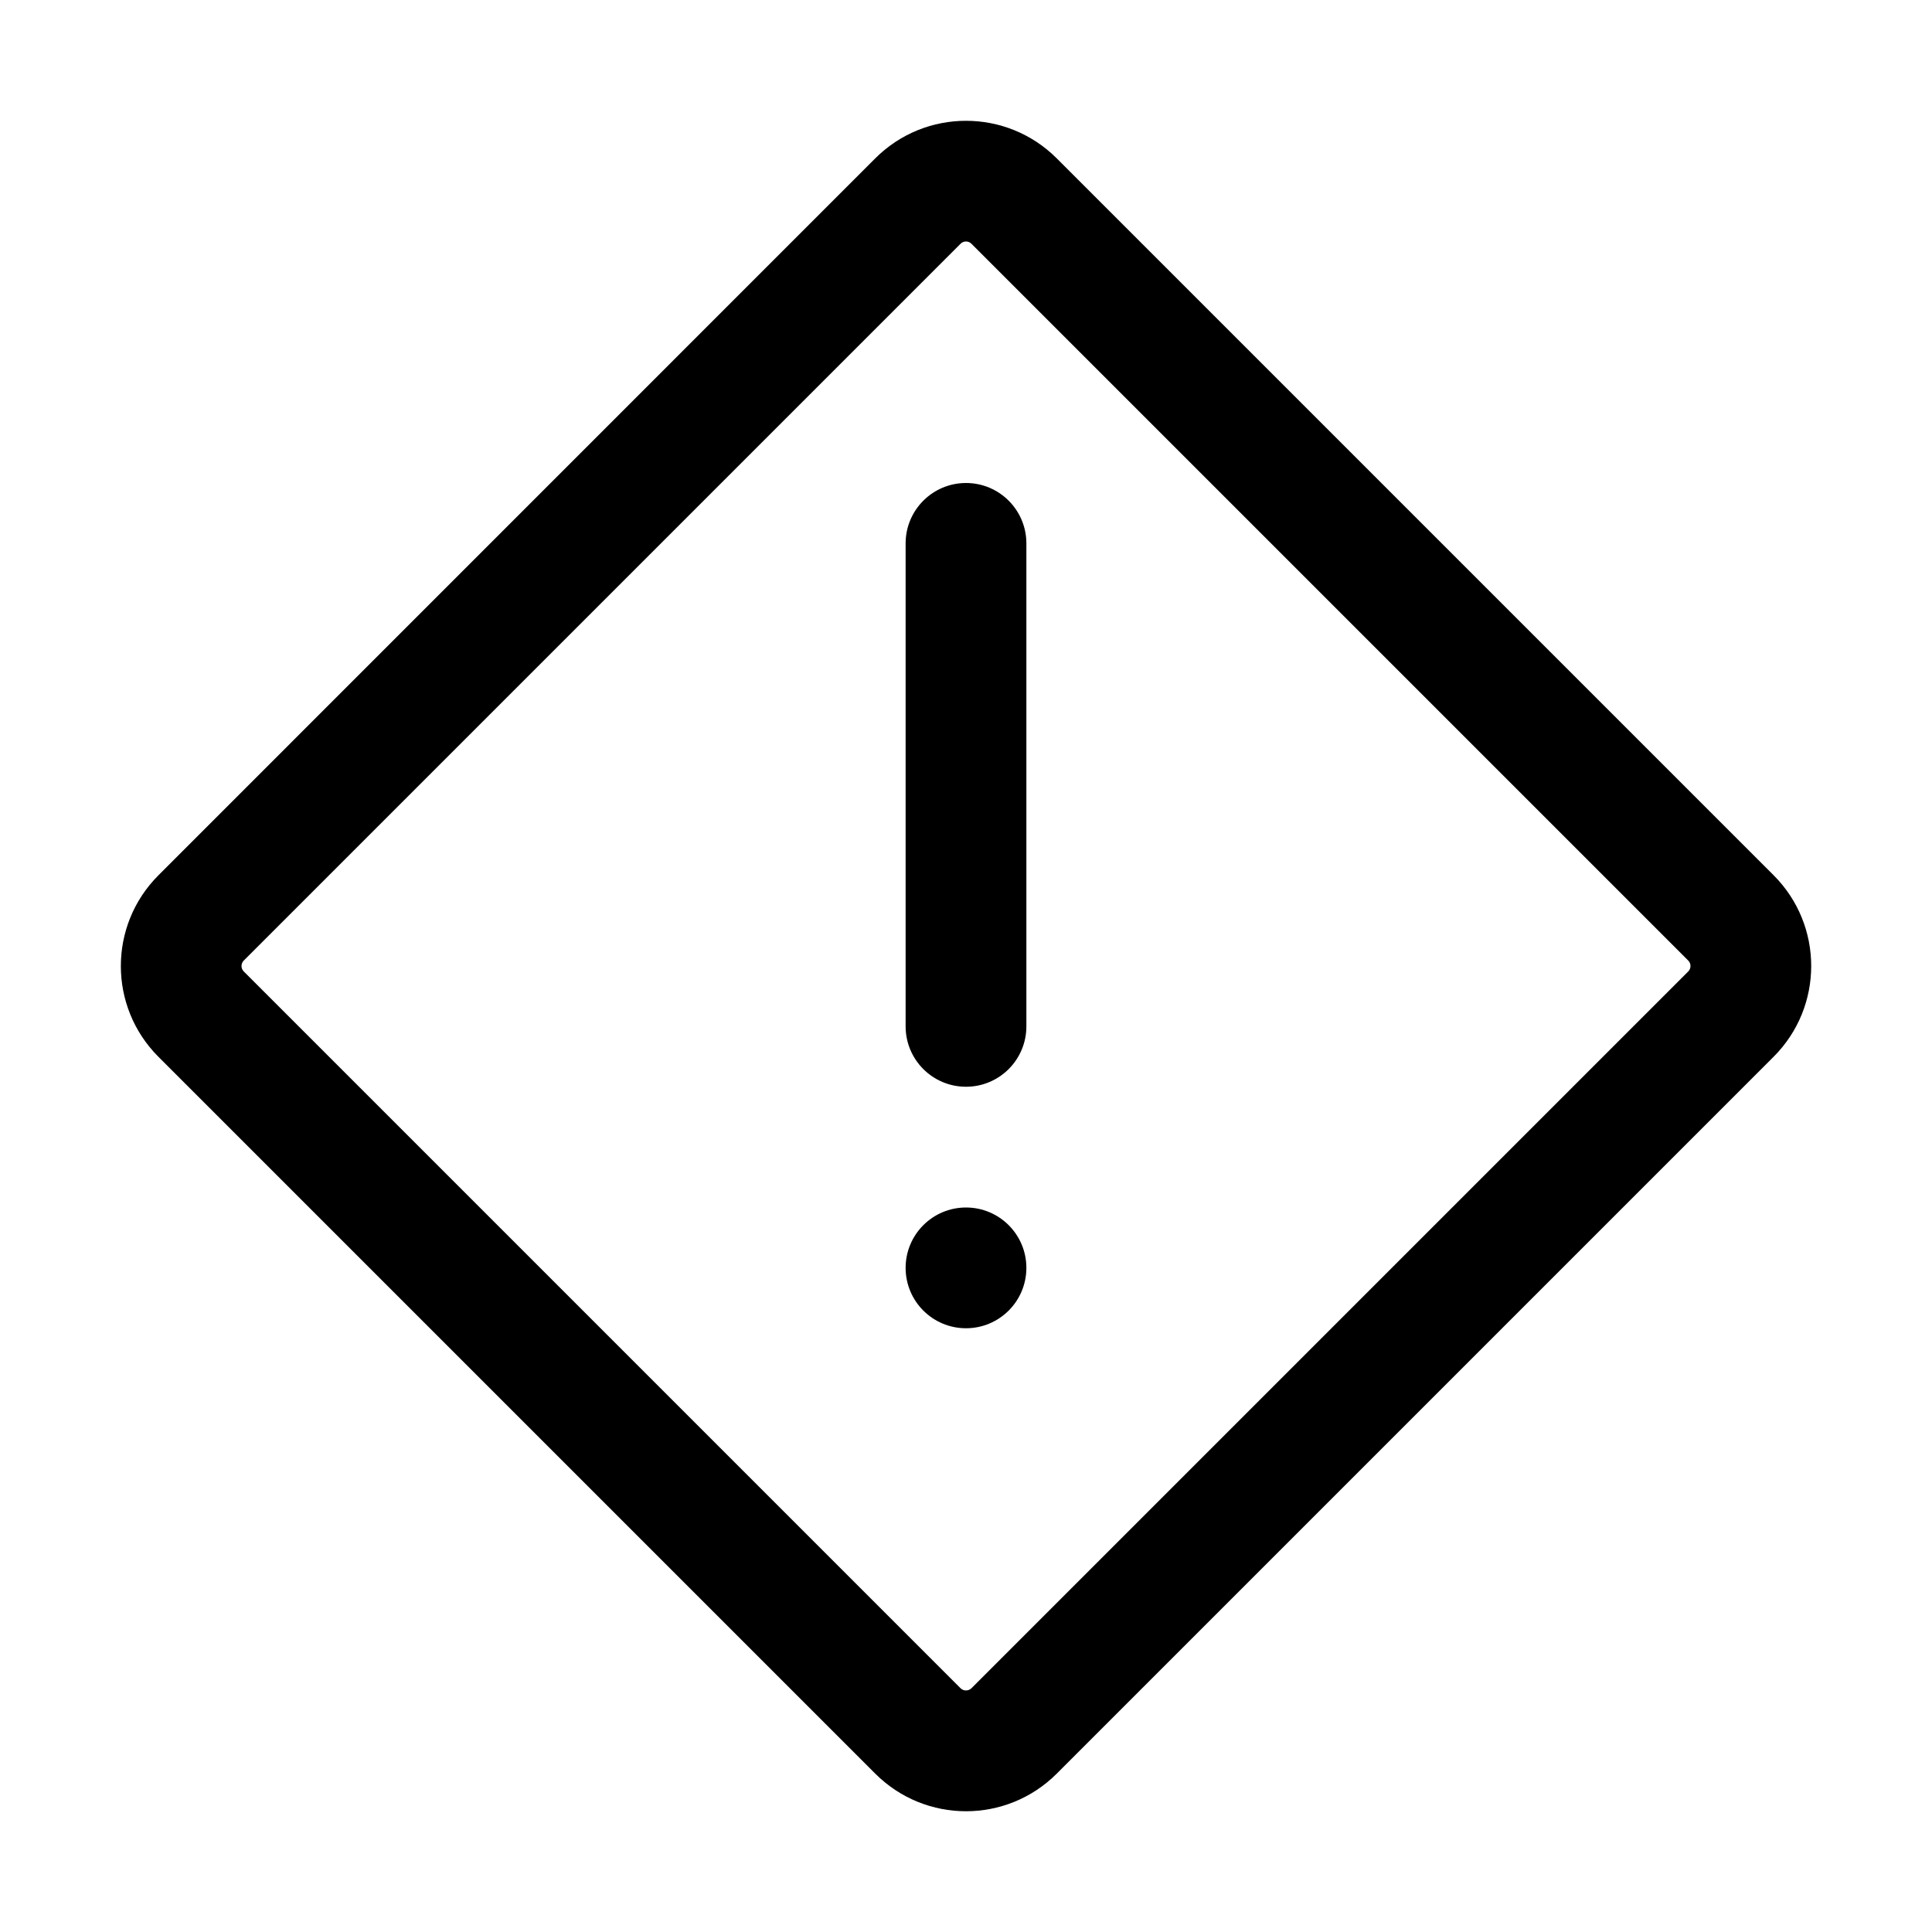
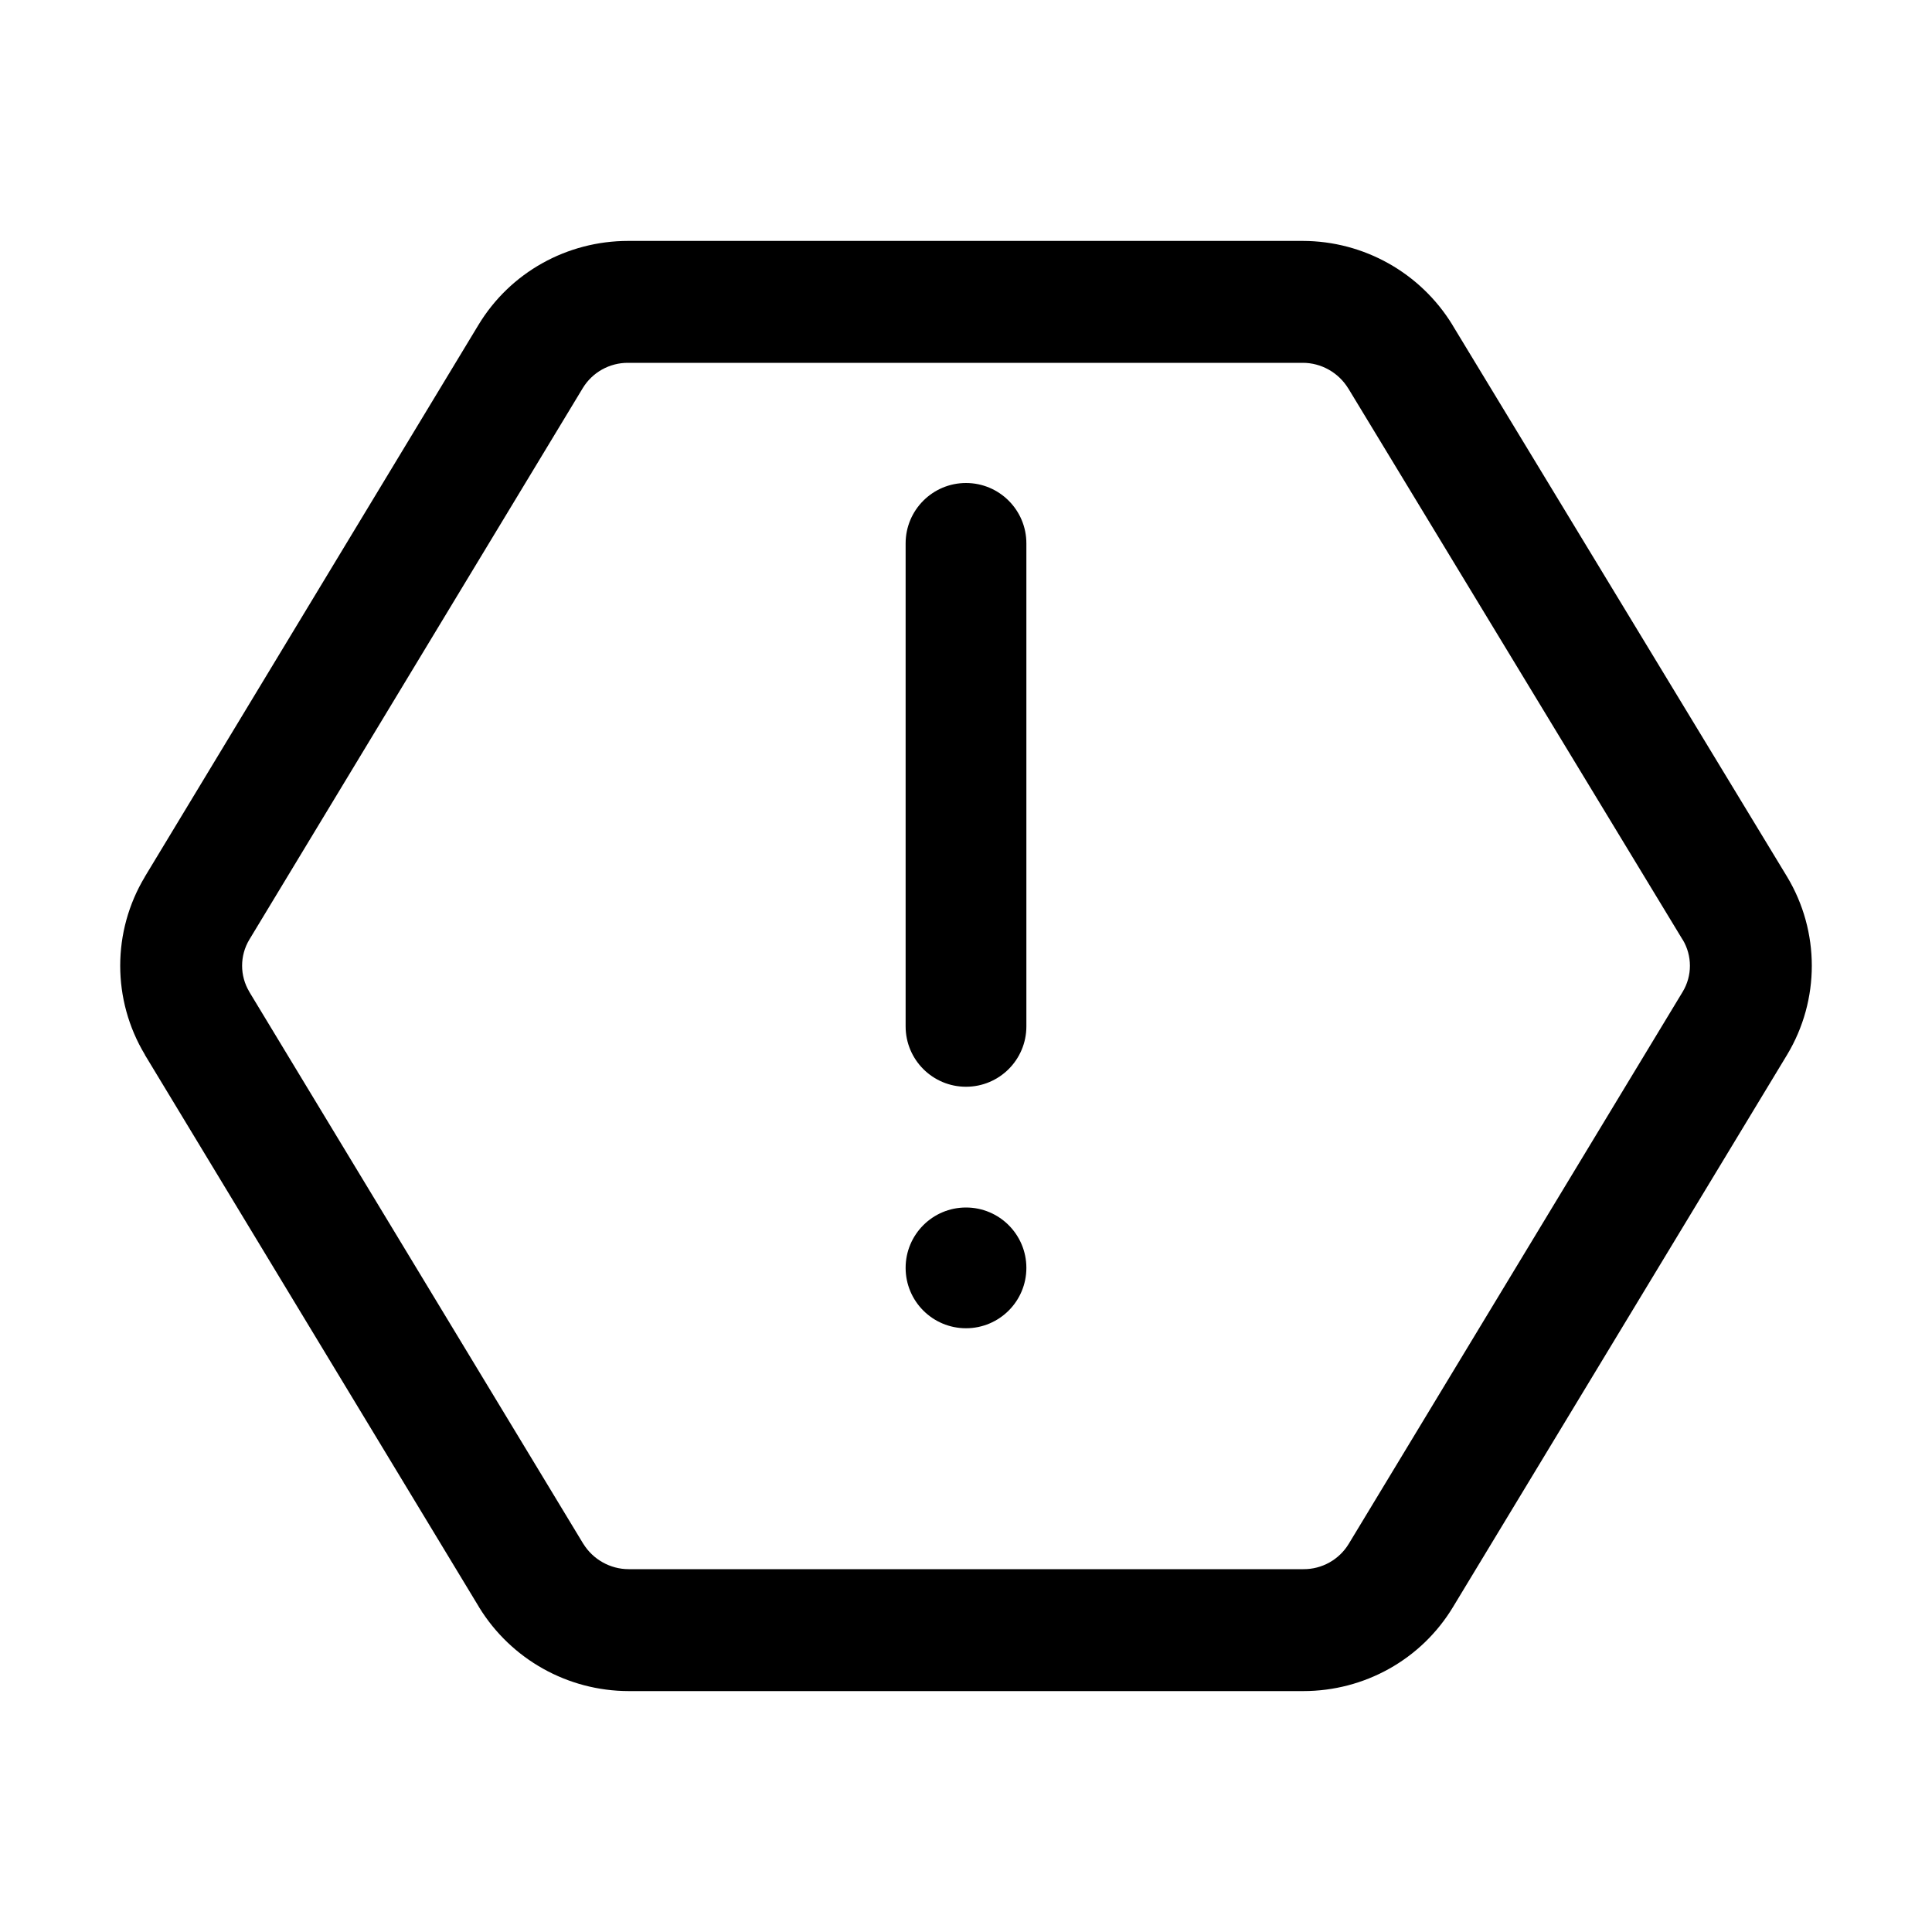
<svg xmlns="http://www.w3.org/2000/svg" width="20" height="20" fill="currentColor" viewBox="0 0 20 20">
-   <path fill-rule="evenodd" d="m17.477 9.944-7.421-7.421a.079.079 0 0 0-.112 0L2.523 9.944a.08.08 0 0 0 0 .112l7.421 7.421c.031.03.08.03.112 0l7.421-7.421a.08.08 0 0 0 0-.112ZM10.94 1.64a1.329 1.329 0 0 0-1.88 0L1.64 9.061a1.329 1.329 0 0 0 0 1.879l7.42 7.42c.52.52 1.36.52 1.88 0l7.42-7.42a1.329 1.329 0 0 0 0-1.88l-7.42-7.42ZM10 5c.345 0 .625.28.625.625v5a.625.625 0 1 1-1.25 0v-5c0-.345.28-.625.625-.625Zm0 8.75a.625.625 0 1 0 0-1.25.625.625 0 0 0 0 1.25Z" clip-rule="evenodd" />
+   <path fill-rule="evenodd" d="M6.502 2.494c-.63 0-1.22.324-1.55.871L1.5 9.075v.001a1.787 1.787 0 0 0 0 1.842v.002l3.458 5.715.002.004a1.82 1.82 0 0 0 1.548.867h6.984c.63 0 1.22-.324 1.55-.871l3.458-5.716a1.788 1.788 0 0 0 0-1.843l-3.464-5.711-.002-.004a1.82 1.82 0 0 0-1.547-.867H6.502Zm-.47 1.525a.545.545 0 0 1 .47-.263h6.985c.189 0 .369.1.47.265l.001.001 3.46 5.705h.001c.1.167.1.374 0 .54l-3.457 5.715a.545.545 0 0 1-.47.262H6.508c-.19 0-.37-.1-.471-.265l-.001-.001-3.455-5.71v-.001a.525.525 0 0 1 0-.54l3.451-5.708ZM10 5c.345 0 .625.28.625.625v5a.625.625 0 1 1-1.25 0v-5c0-.345.28-.625.625-.625Zm.625 8.125a.625.625 0 1 1-1.25 0 .625.625 0 0 1 1.25 0Z" clip-rule="evenodd" />
</svg>
